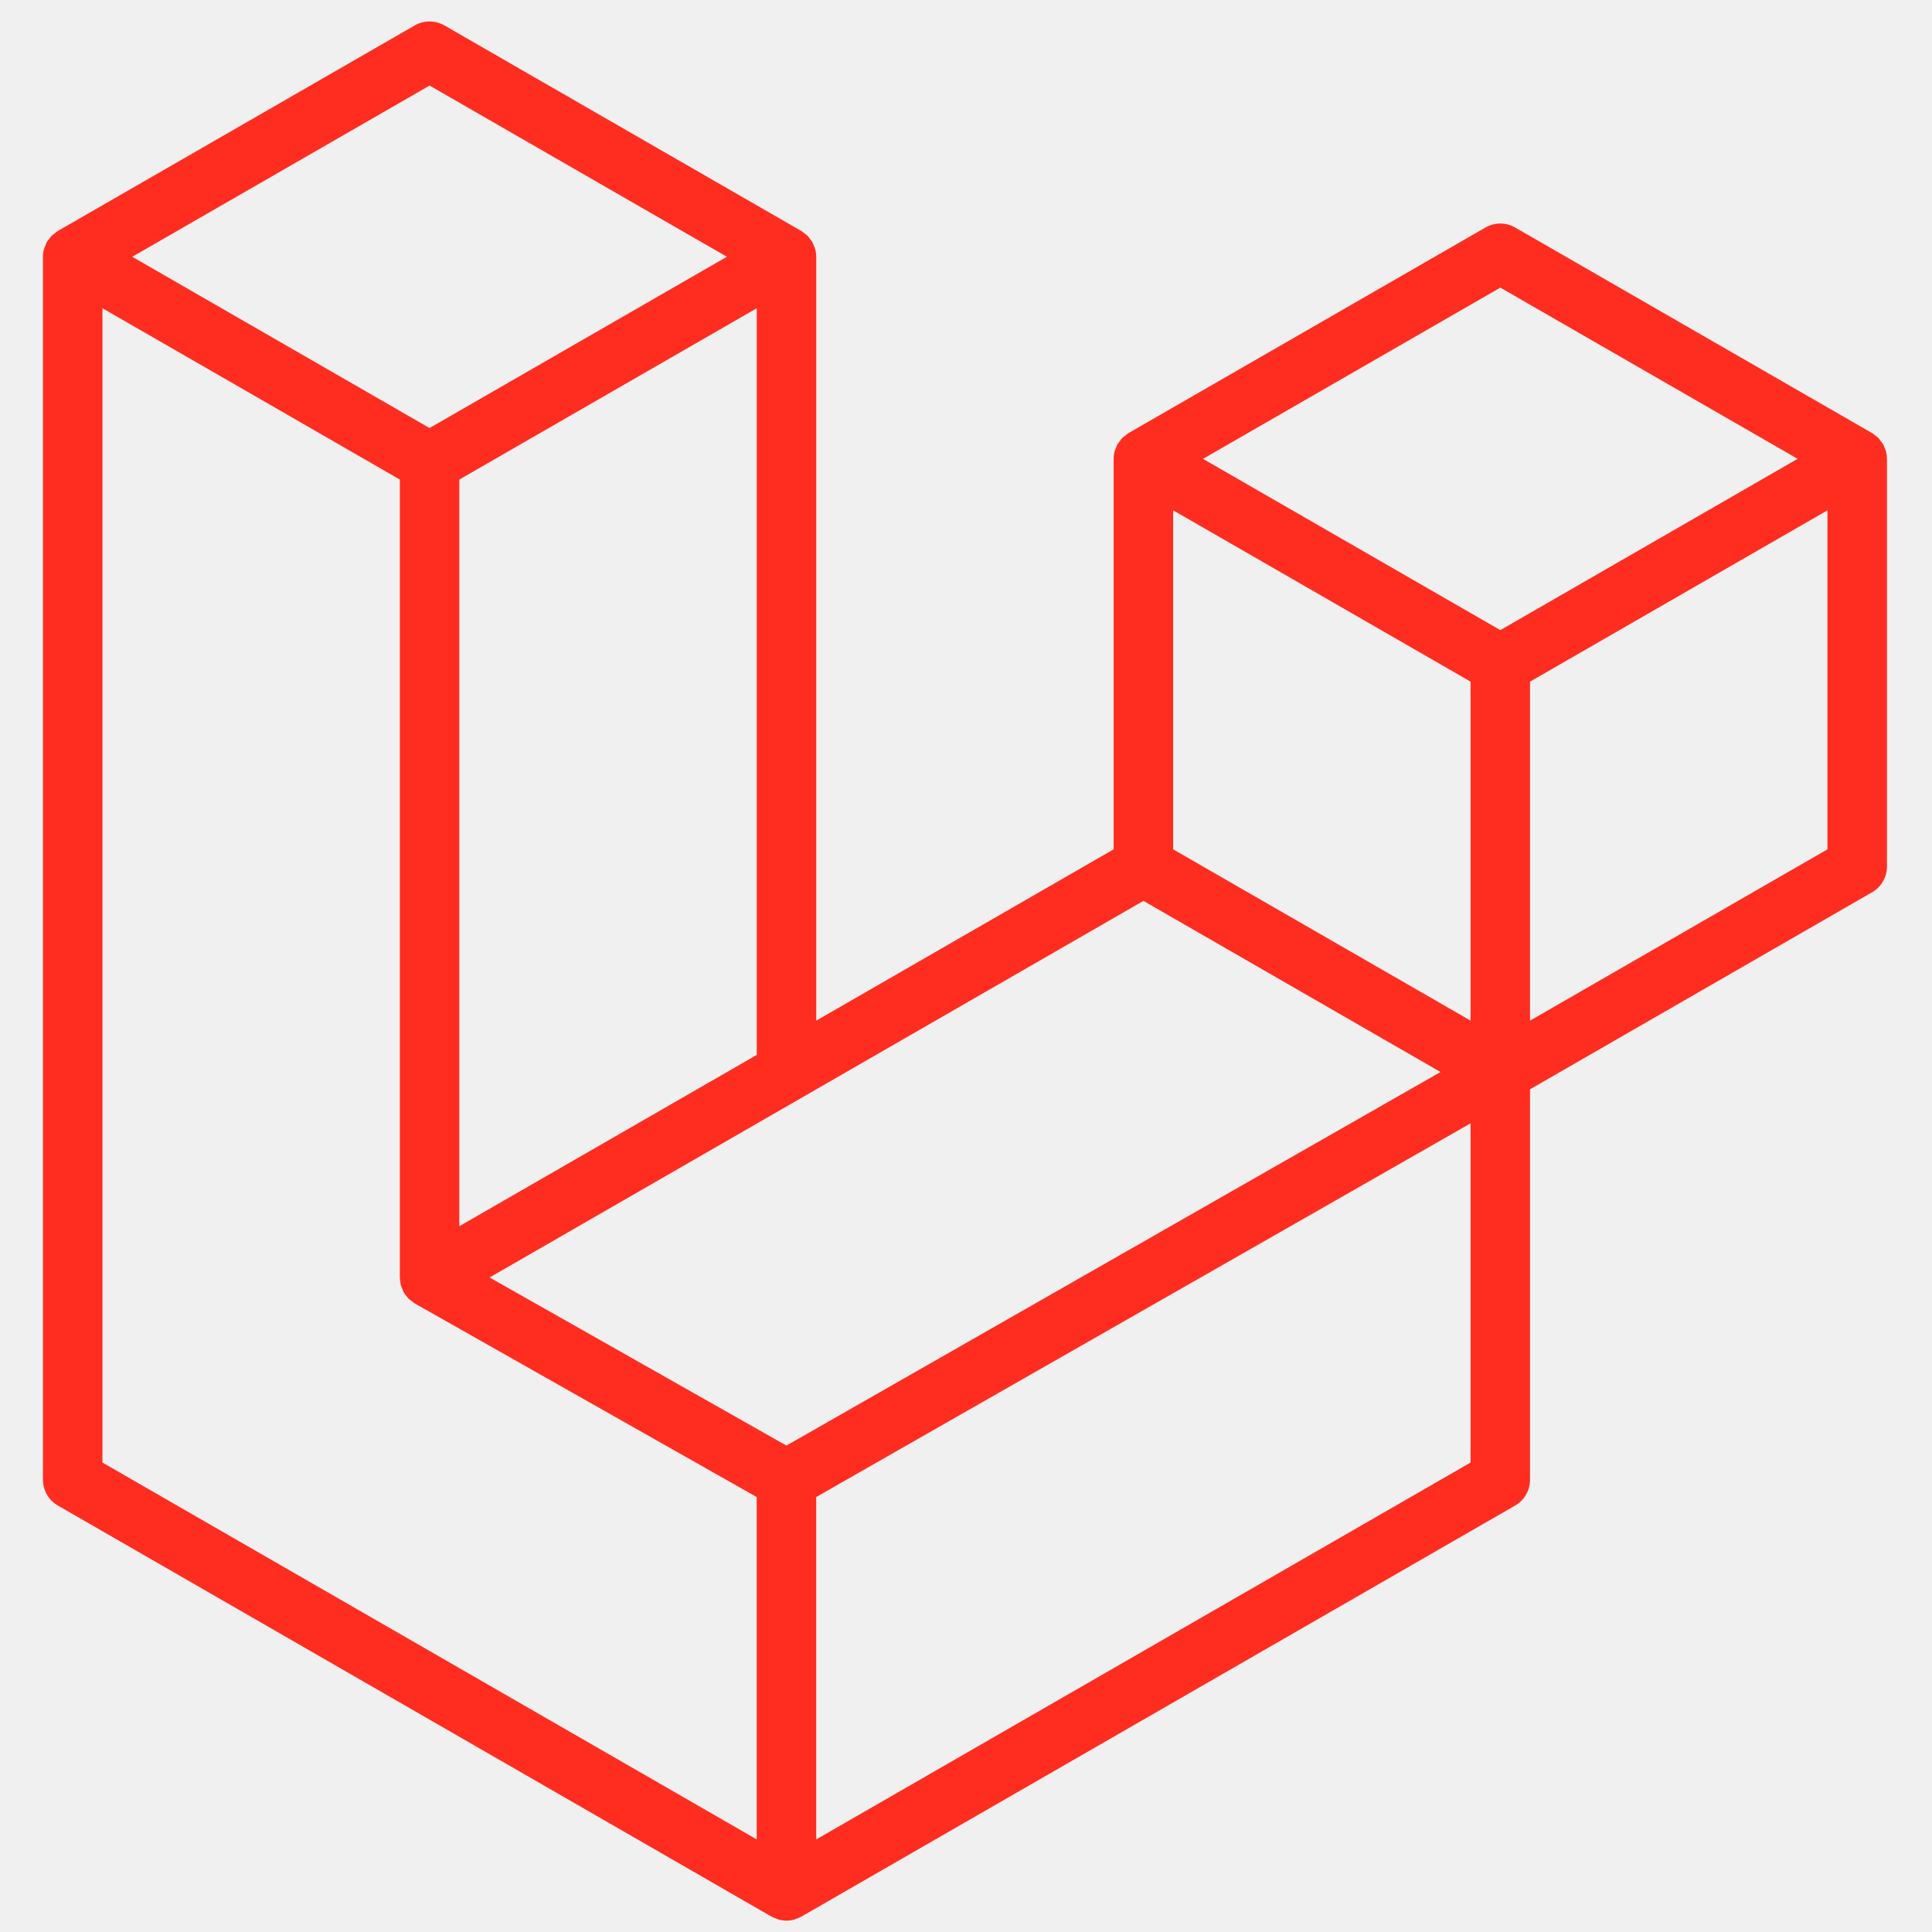
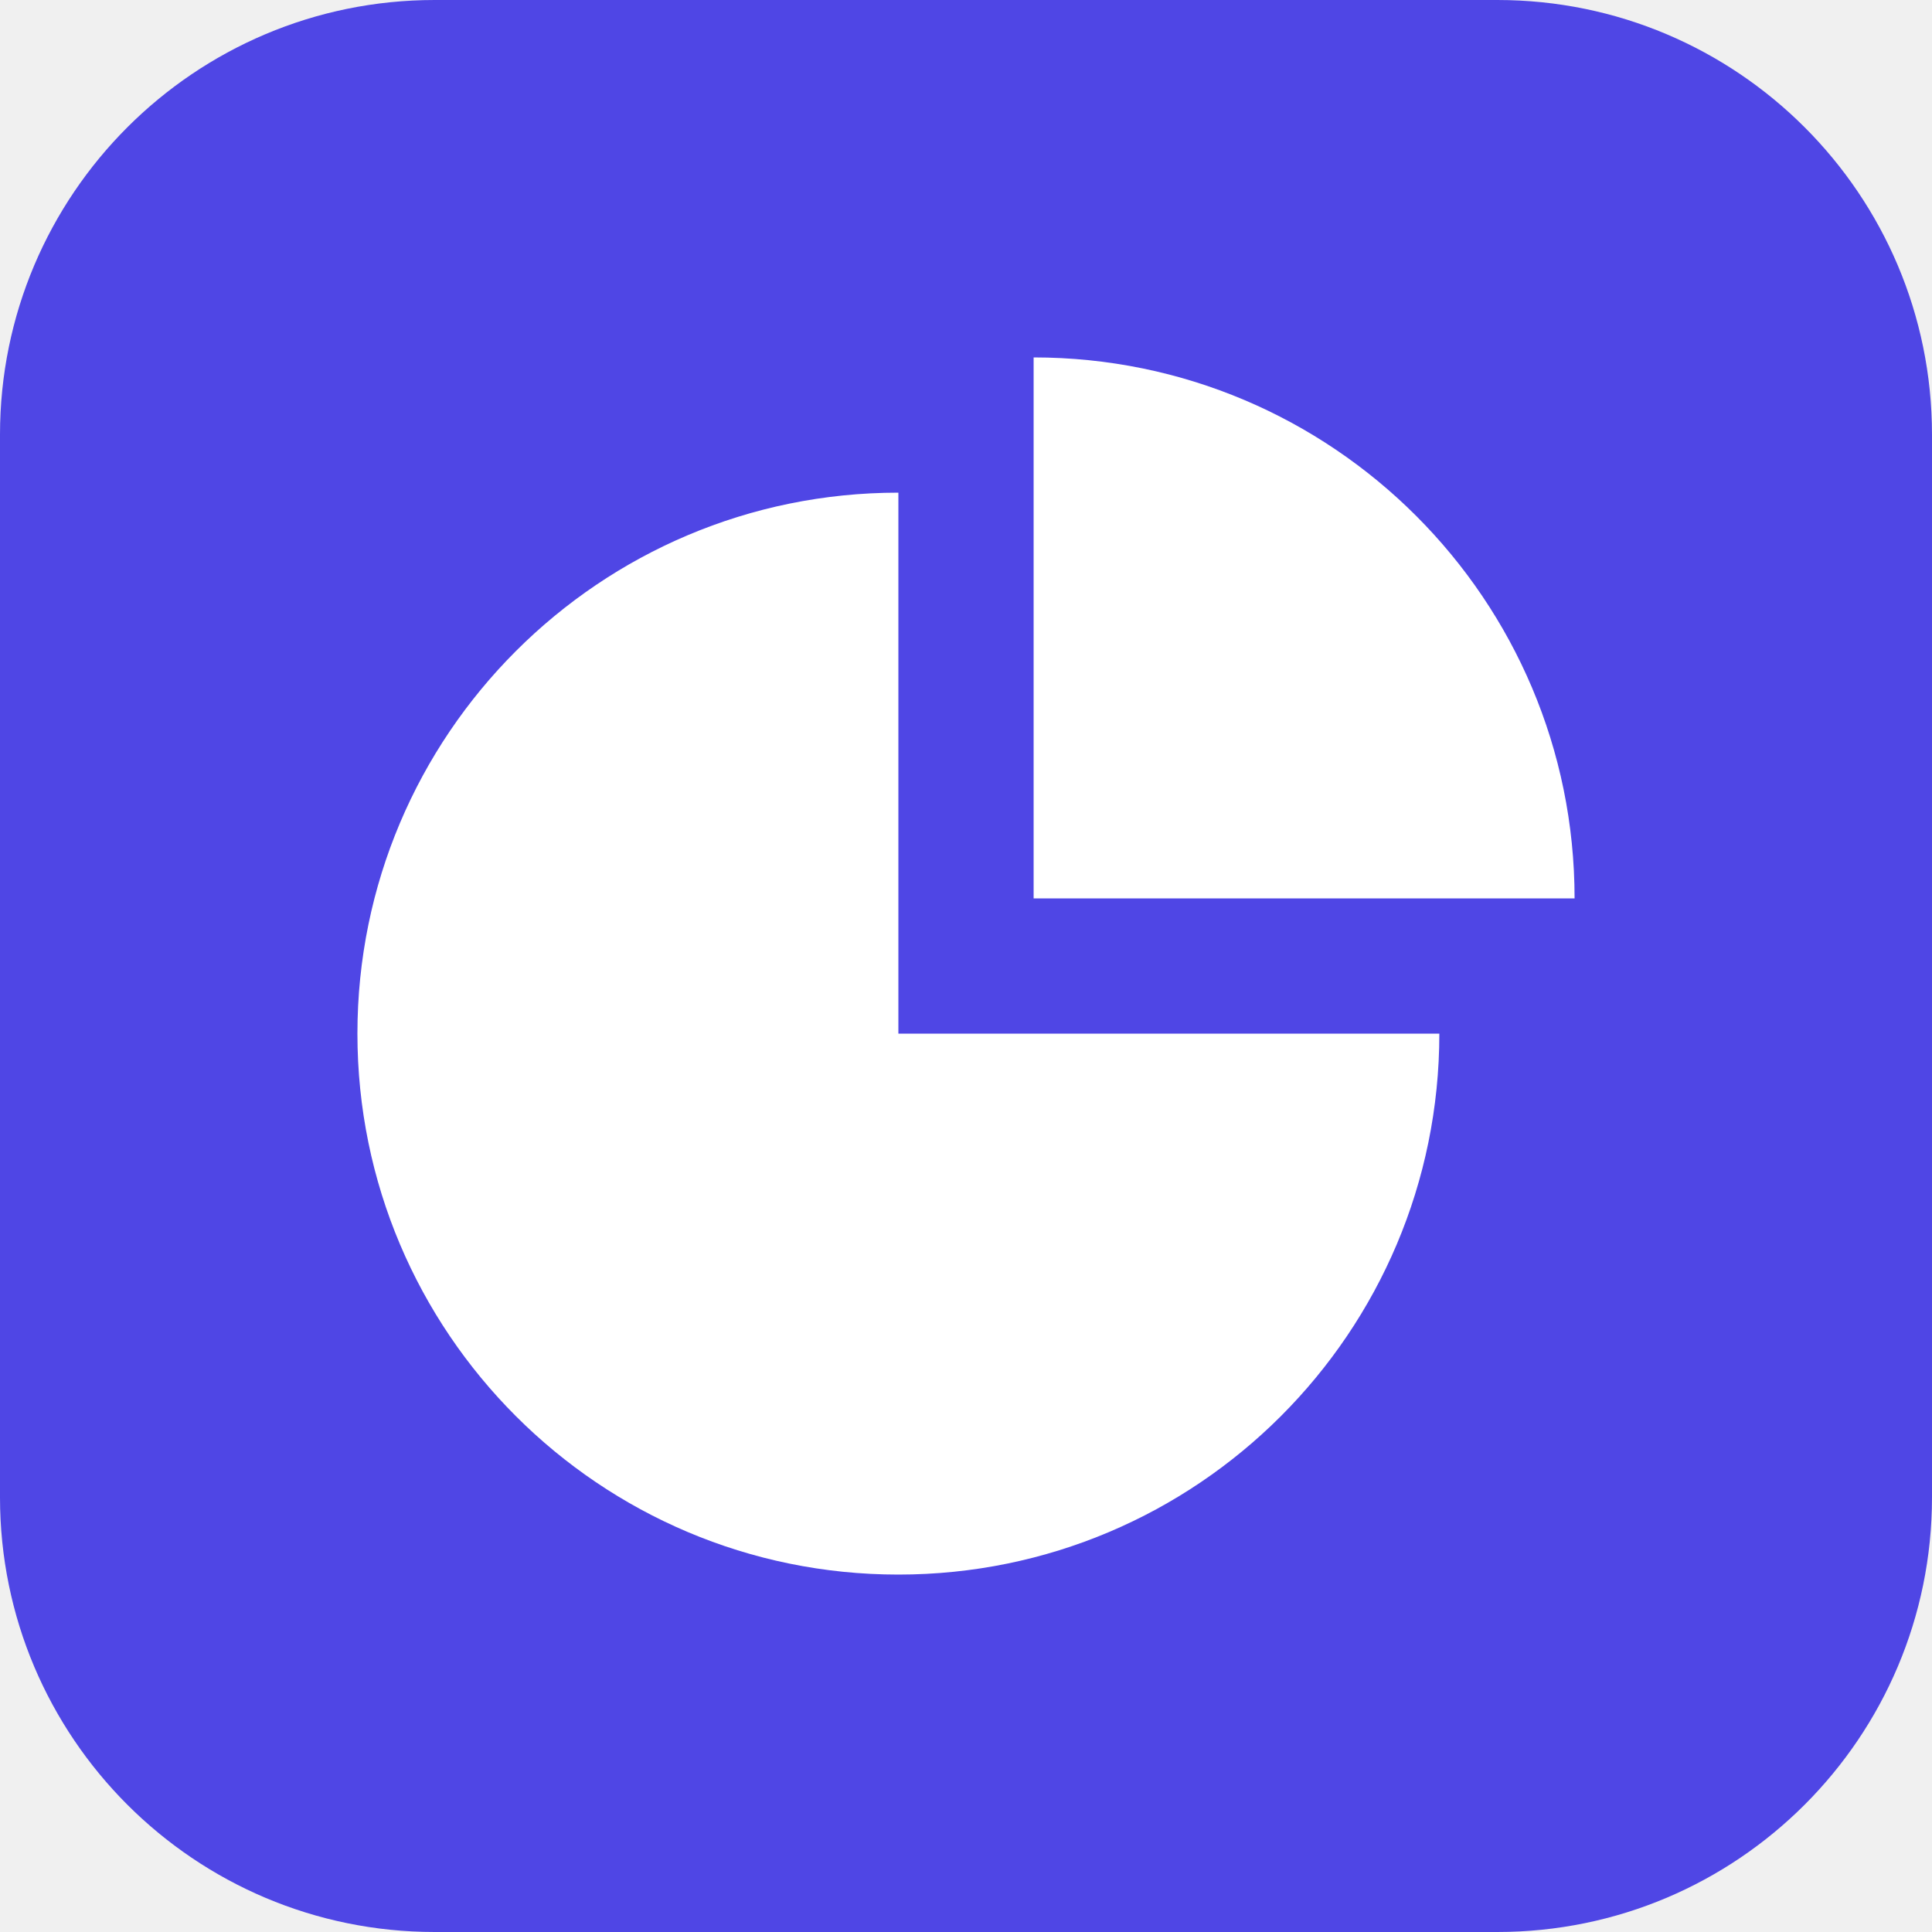
- <svg xmlns="http://www.w3.org/2000/svg" width="166" height="166" viewBox="0 0 166 166" fill="none">
-   <path fill-rule="evenodd" clip-rule="evenodd" d="M162.041 38.759C162.099 38.977 162.129 39.201 162.13 39.426V74.452C162.13 74.902 162.011 75.344 161.786 75.733C161.561 76.122 161.237 76.444 160.847 76.668L131.462 93.594V127.141C131.462 128.054 130.977 128.897 130.186 129.357L68.847 164.683C68.707 164.763 68.554 164.814 68.401 164.868C68.343 164.887 68.289 164.922 68.228 164.938C67.8 165.051 67.349 165.051 66.92 164.938C66.85 164.919 66.786 164.881 66.719 164.855C66.579 164.804 66.432 164.76 66.298 164.683L4.972 129.357C4.583 129.133 4.259 128.81 4.034 128.421C3.808 128.032 3.69 127.591 3.689 127.141L3.689 22.063C3.689 21.834 3.721 21.61 3.779 21.393C3.798 21.32 3.843 21.253 3.868 21.179C3.916 21.045 3.961 20.908 4.031 20.783C4.079 20.7 4.149 20.633 4.206 20.557C4.28 20.454 4.347 20.349 4.433 20.26C4.506 20.186 4.602 20.132 4.685 20.068C4.778 19.992 4.861 19.909 4.966 19.848L35.633 2.185C36.022 1.961 36.462 1.844 36.91 1.844C37.358 1.844 37.798 1.961 38.186 2.185L68.851 19.848H68.857C68.959 19.912 69.045 19.992 69.138 20.065C69.221 20.129 69.313 20.186 69.387 20.257C69.476 20.349 69.54 20.454 69.616 20.557C69.671 20.633 69.744 20.7 69.789 20.783C69.862 20.911 69.904 21.045 69.955 21.179C69.98 21.253 70.025 21.32 70.044 21.396C70.103 21.614 70.133 21.838 70.133 22.063V87.694L95.686 72.974V39.423C95.686 39.2 95.718 38.973 95.775 38.759C95.798 38.683 95.839 38.615 95.865 38.542C95.916 38.408 95.96 38.271 96.031 38.146C96.079 38.063 96.149 37.996 96.203 37.92C96.279 37.818 96.343 37.712 96.433 37.623C96.506 37.549 96.599 37.495 96.681 37.431C96.777 37.355 96.86 37.272 96.962 37.211L127.633 19.548C128.021 19.324 128.461 19.206 128.91 19.206C129.358 19.206 129.798 19.324 130.186 19.548L160.85 37.211C160.959 37.275 161.042 37.355 161.137 37.428C161.217 37.492 161.31 37.549 161.383 37.62C161.473 37.712 161.536 37.818 161.613 37.92C161.67 37.996 161.741 38.063 161.785 38.146C161.859 38.271 161.9 38.408 161.951 38.542C161.98 38.615 162.021 38.683 162.041 38.759ZM157.018 72.974V43.848L146.287 50.028L131.462 58.568V87.694L157.021 72.974H157.018ZM126.354 125.663V96.518L111.771 104.85L70.13 128.626V158.046L126.354 125.663ZM8.801 26.485V125.663L65.018 158.043V128.629L35.649 112L35.64 111.994L35.627 111.988C35.528 111.93 35.445 111.847 35.353 111.777C35.273 111.713 35.18 111.662 35.11 111.592L35.104 111.582C35.021 111.502 34.963 111.403 34.893 111.314C34.829 111.228 34.753 111.154 34.702 111.065L34.699 111.055C34.641 110.96 34.606 110.845 34.565 110.736C34.523 110.64 34.469 110.551 34.443 110.449C34.411 110.328 34.405 110.197 34.392 110.072C34.379 109.976 34.354 109.881 34.354 109.785V109.778V41.205L19.532 32.662L8.801 26.485ZM36.913 7.35L11.364 22.063L36.907 36.777L62.453 22.06L36.907 7.35H36.913ZM50.2 99.174L65.022 90.637V26.485L54.291 32.665L39.466 41.205V105.357L50.2 99.174ZM128.91 24.713L103.363 39.426L128.91 54.14L154.453 39.423L128.91 24.713ZM126.354 58.568L111.529 50.028L100.798 43.848V72.974L115.619 81.511L126.354 87.694V58.568ZM67.571 124.205L105.042 102.803L123.772 92.109L98.245 77.405L68.854 94.334L42.066 109.762L67.571 124.205Z" fill="#FF2D20" />
+ <svg xmlns="http://www.w3.org/2000/svg" viewBox="0 0 40 40">
+   <rect width="40" height="40" rx="9" fill="#4f46e5" />
+   <g transform="translate(6 6) scale(0.7)" fill="#ffffff">
+     <path d="M18 22V6A16 16 0 1 0 34 22Z" />
+     <path d="M22 18V2a16 16 0 0 1 16 16Z" />
+   </g>
</svg>
